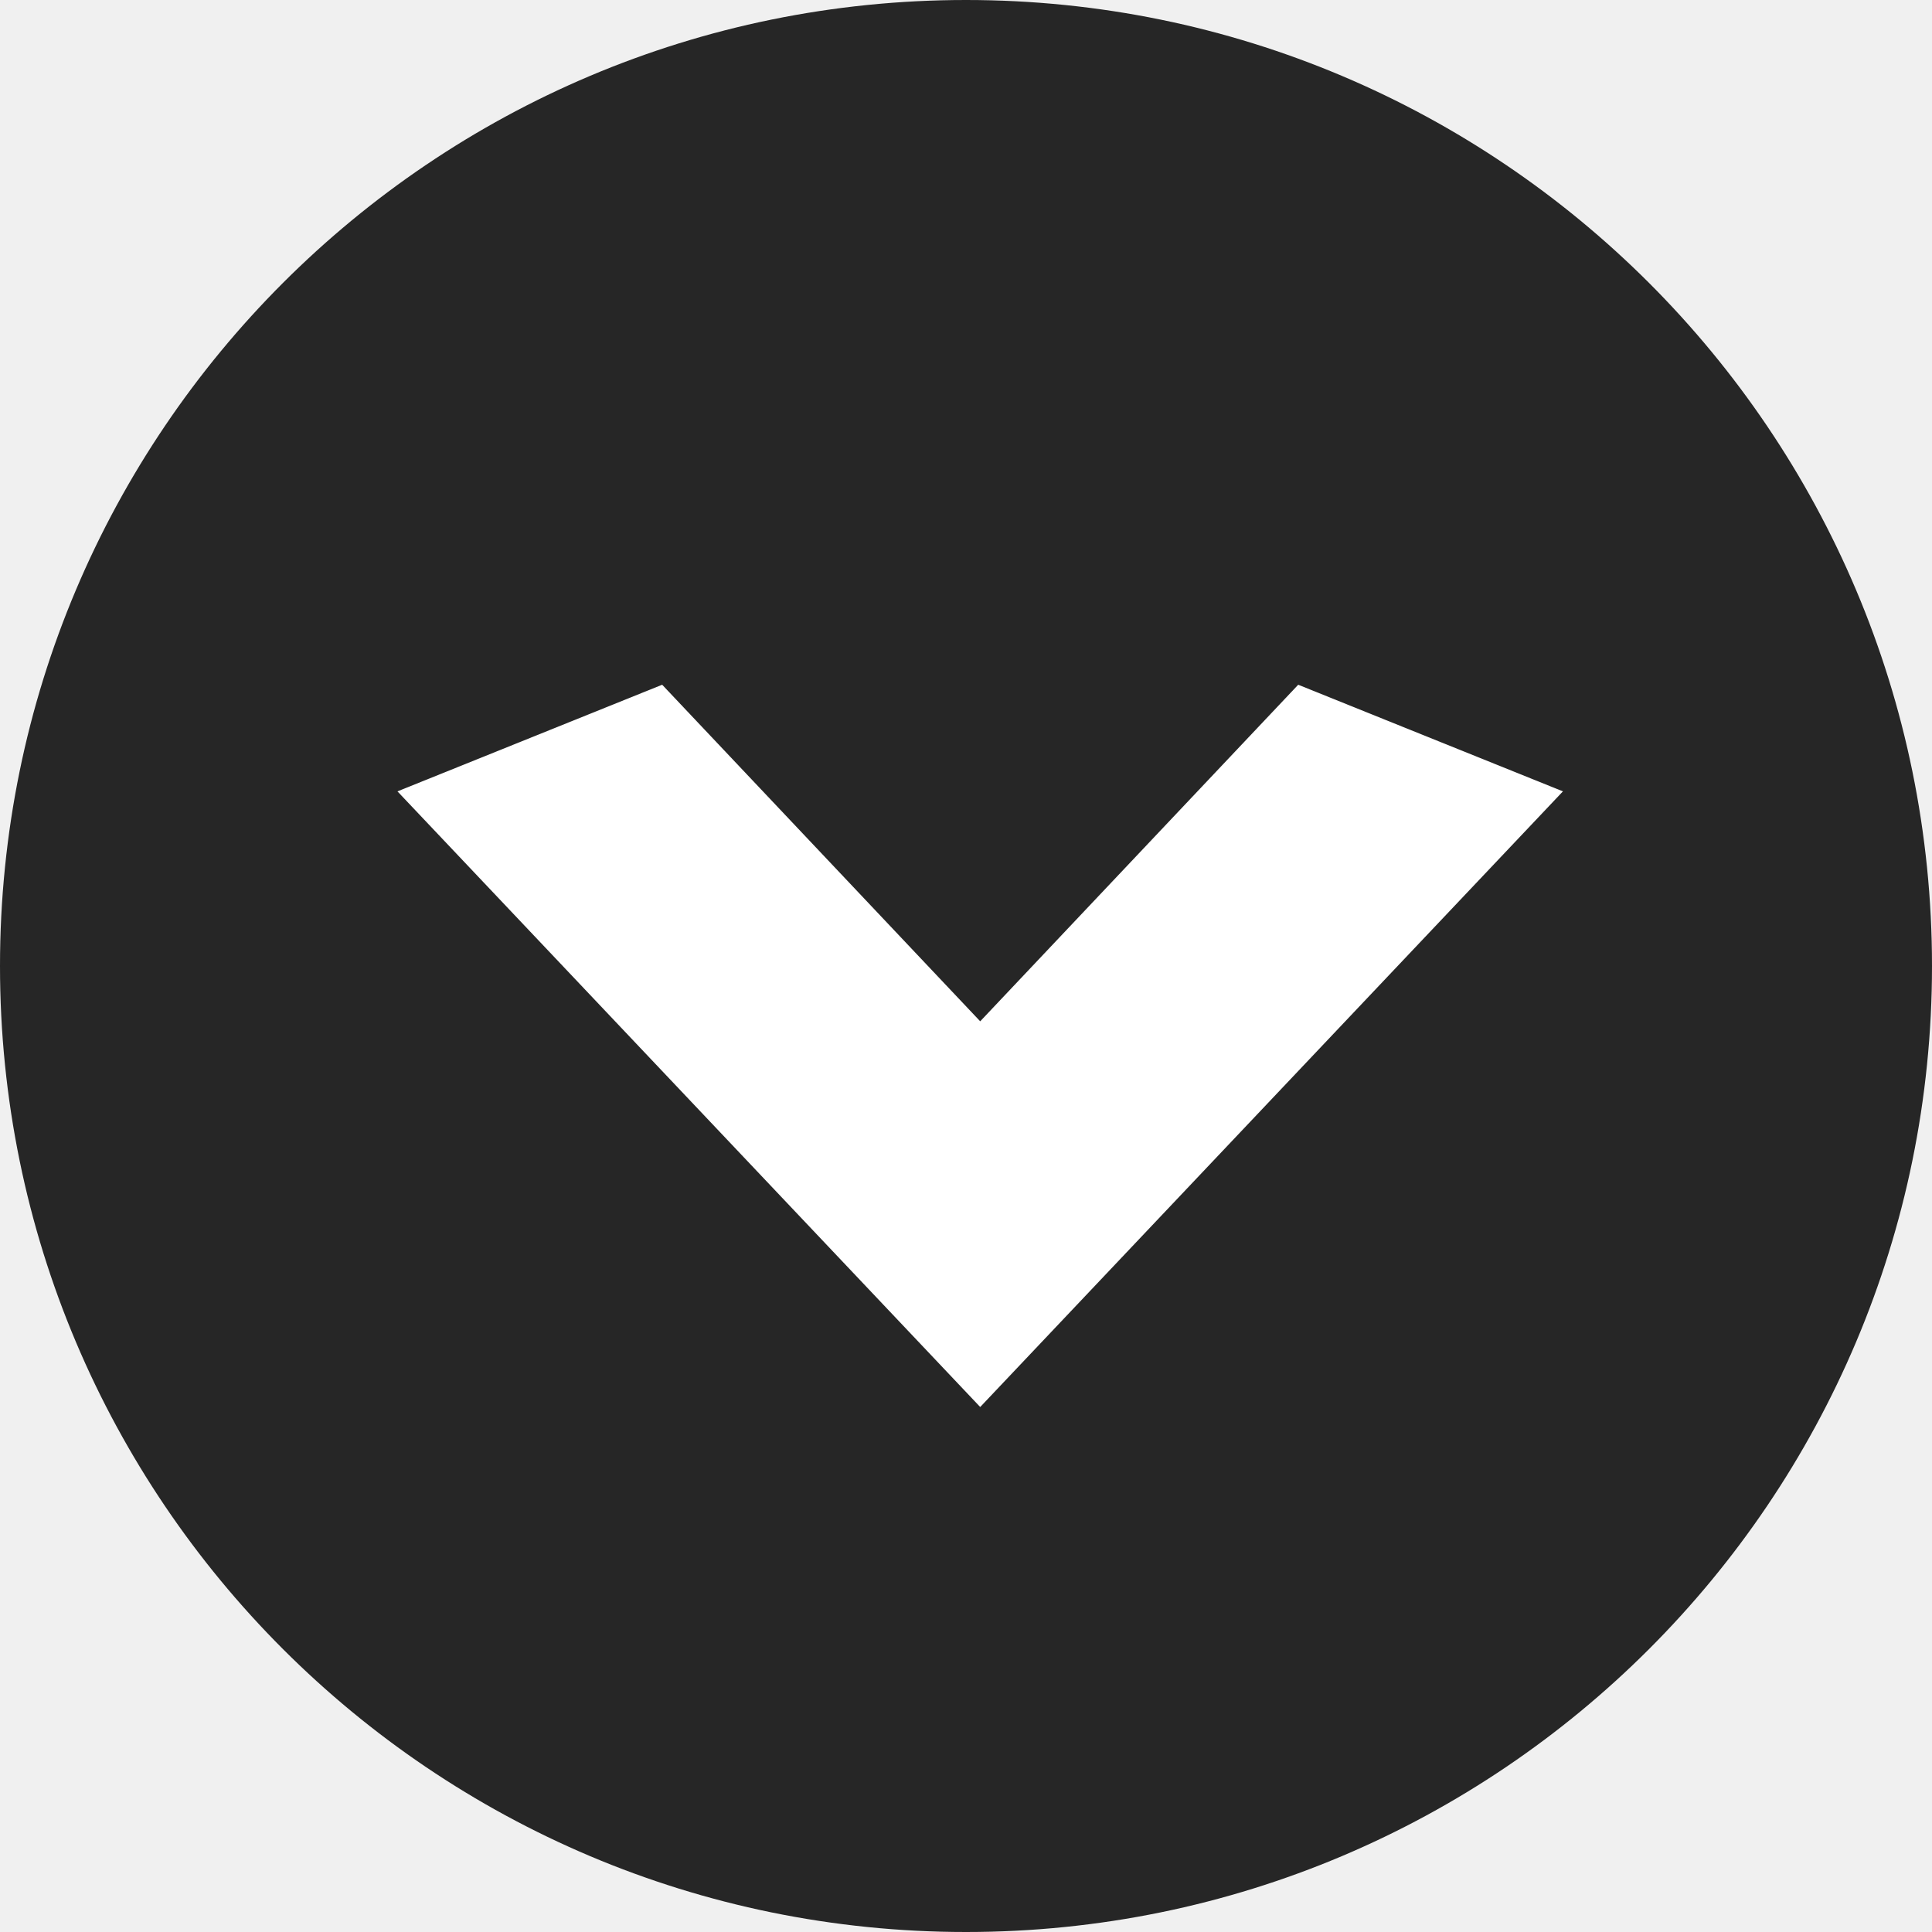
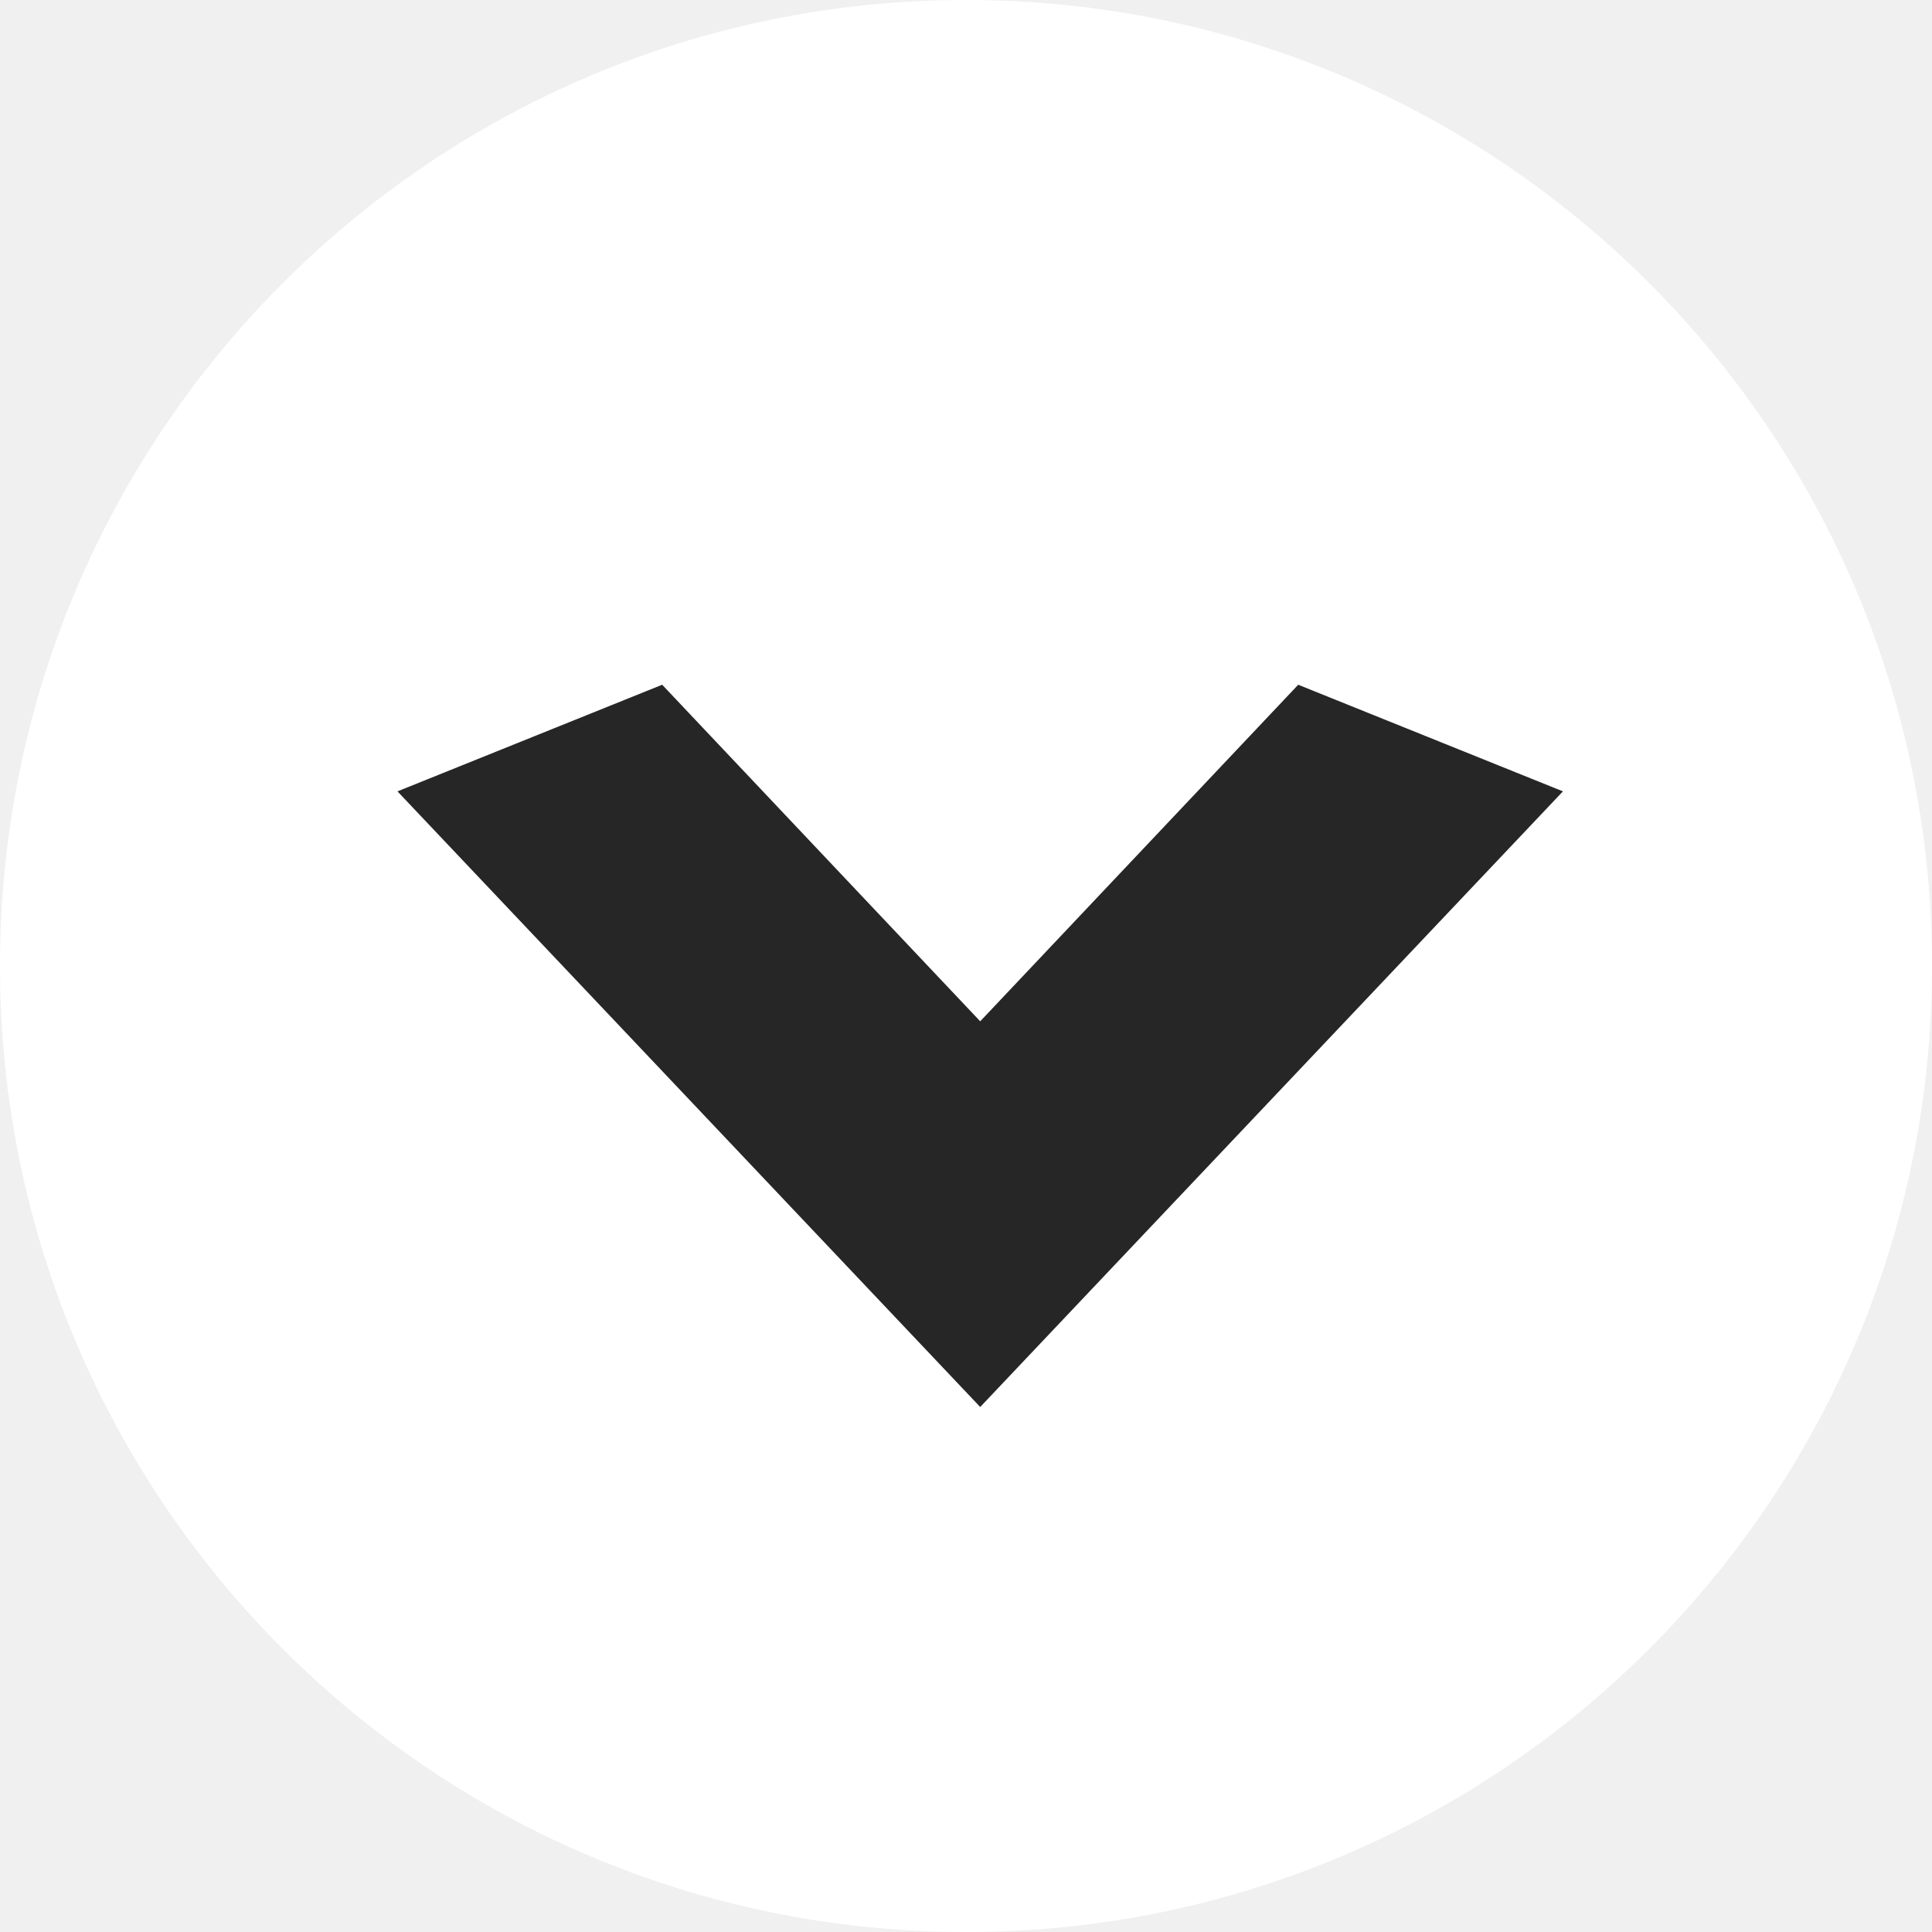
- <svg xmlns="http://www.w3.org/2000/svg" version="1.1" id="Layer_3" x="0px" y="0px" viewBox="45.354 45.354 1360.63 1360.63" enable-background="new 45.354 45.354 1360.63 1360.63" xml:space="preserve">
-   <linearGradient id="SVGID_1_" gradientUnits="userSpaceOnUse" x1="0.045" y1="2306.778" x2="1451.384" y2="855.439" gradientTransform="matrix(1 0 0 -1 -0.045 2306.778)">
-     <stop offset="0" style="stop-color:#45BCD2" />
-     <stop offset="0.258" style="stop-color:#41B9CF" />
-     <stop offset="0.525" style="stop-color:#34B1C5" />
-     <stop offset="0.796" style="stop-color:#20A2B5" />
-     <stop offset="1" style="stop-color:#0B94A5" />
-   </linearGradient>
-   <rect x="0" y="0" display="none" fill="url(#SVGID_1_)" width="1451.339" height="1451.339" />
-   <linearGradient id="SVGID_2_" gradientUnits="userSpaceOnUse" x1="66.465" y1="2240.358" x2="1384.964" y2="921.859" gradientTransform="matrix(1 0 0 -1 -0.045 2306.778)">
-     <stop offset="0" style="stop-color:#45BCD2" />
-     <stop offset="0.258" style="stop-color:#41B9CF" />
-     <stop offset="0.525" style="stop-color:#34B1C5" />
-     <stop offset="0.796" style="stop-color:#20A2B5" />
-     <stop offset="1" style="stop-color:#0B94A5" />
-   </linearGradient>
-   <path display="none" fill="url(#SVGID_2_)" d="M1451.339,1224.567c0,125.243-101.529,226.772-226.772,226.772H226.772  C101.529,1451.339,0,1349.81,0,1224.567V226.772C0,101.529,101.529,0,226.772,0h997.795c125.242,0,226.772,101.529,226.772,226.772  L1451.339,1224.567L1451.339,1224.567z" />
-   <circle fill="#262626" cx="725.669" cy="725.669" r="680.315" />
-   <polygon fill="#FFFFFF" points="959.64,527.589 735.669,764.617 511.697,527.589 325.269,602.681 735.669,1036.252   1146.068,602.681 " />
+ <svg xmlns="http://www.w3.org/2000/svg" version="1.1" x="0px" y="0px" viewBox="45.354 45.354 1360.63 1360.63" enable-background="new 45.354 45.354 1360.63 1360.63" xml:space="preserve">
+   <circle fill="#FFFFFF" cx="725.669" cy="725.669" r="680.315" />
+   <polygon fill="#262626" points="959.64,527.589 735.669,764.617 511.697,527.589 325.269,602.681 735.669,1036.252  1146.068,602.681 " />
</svg>
